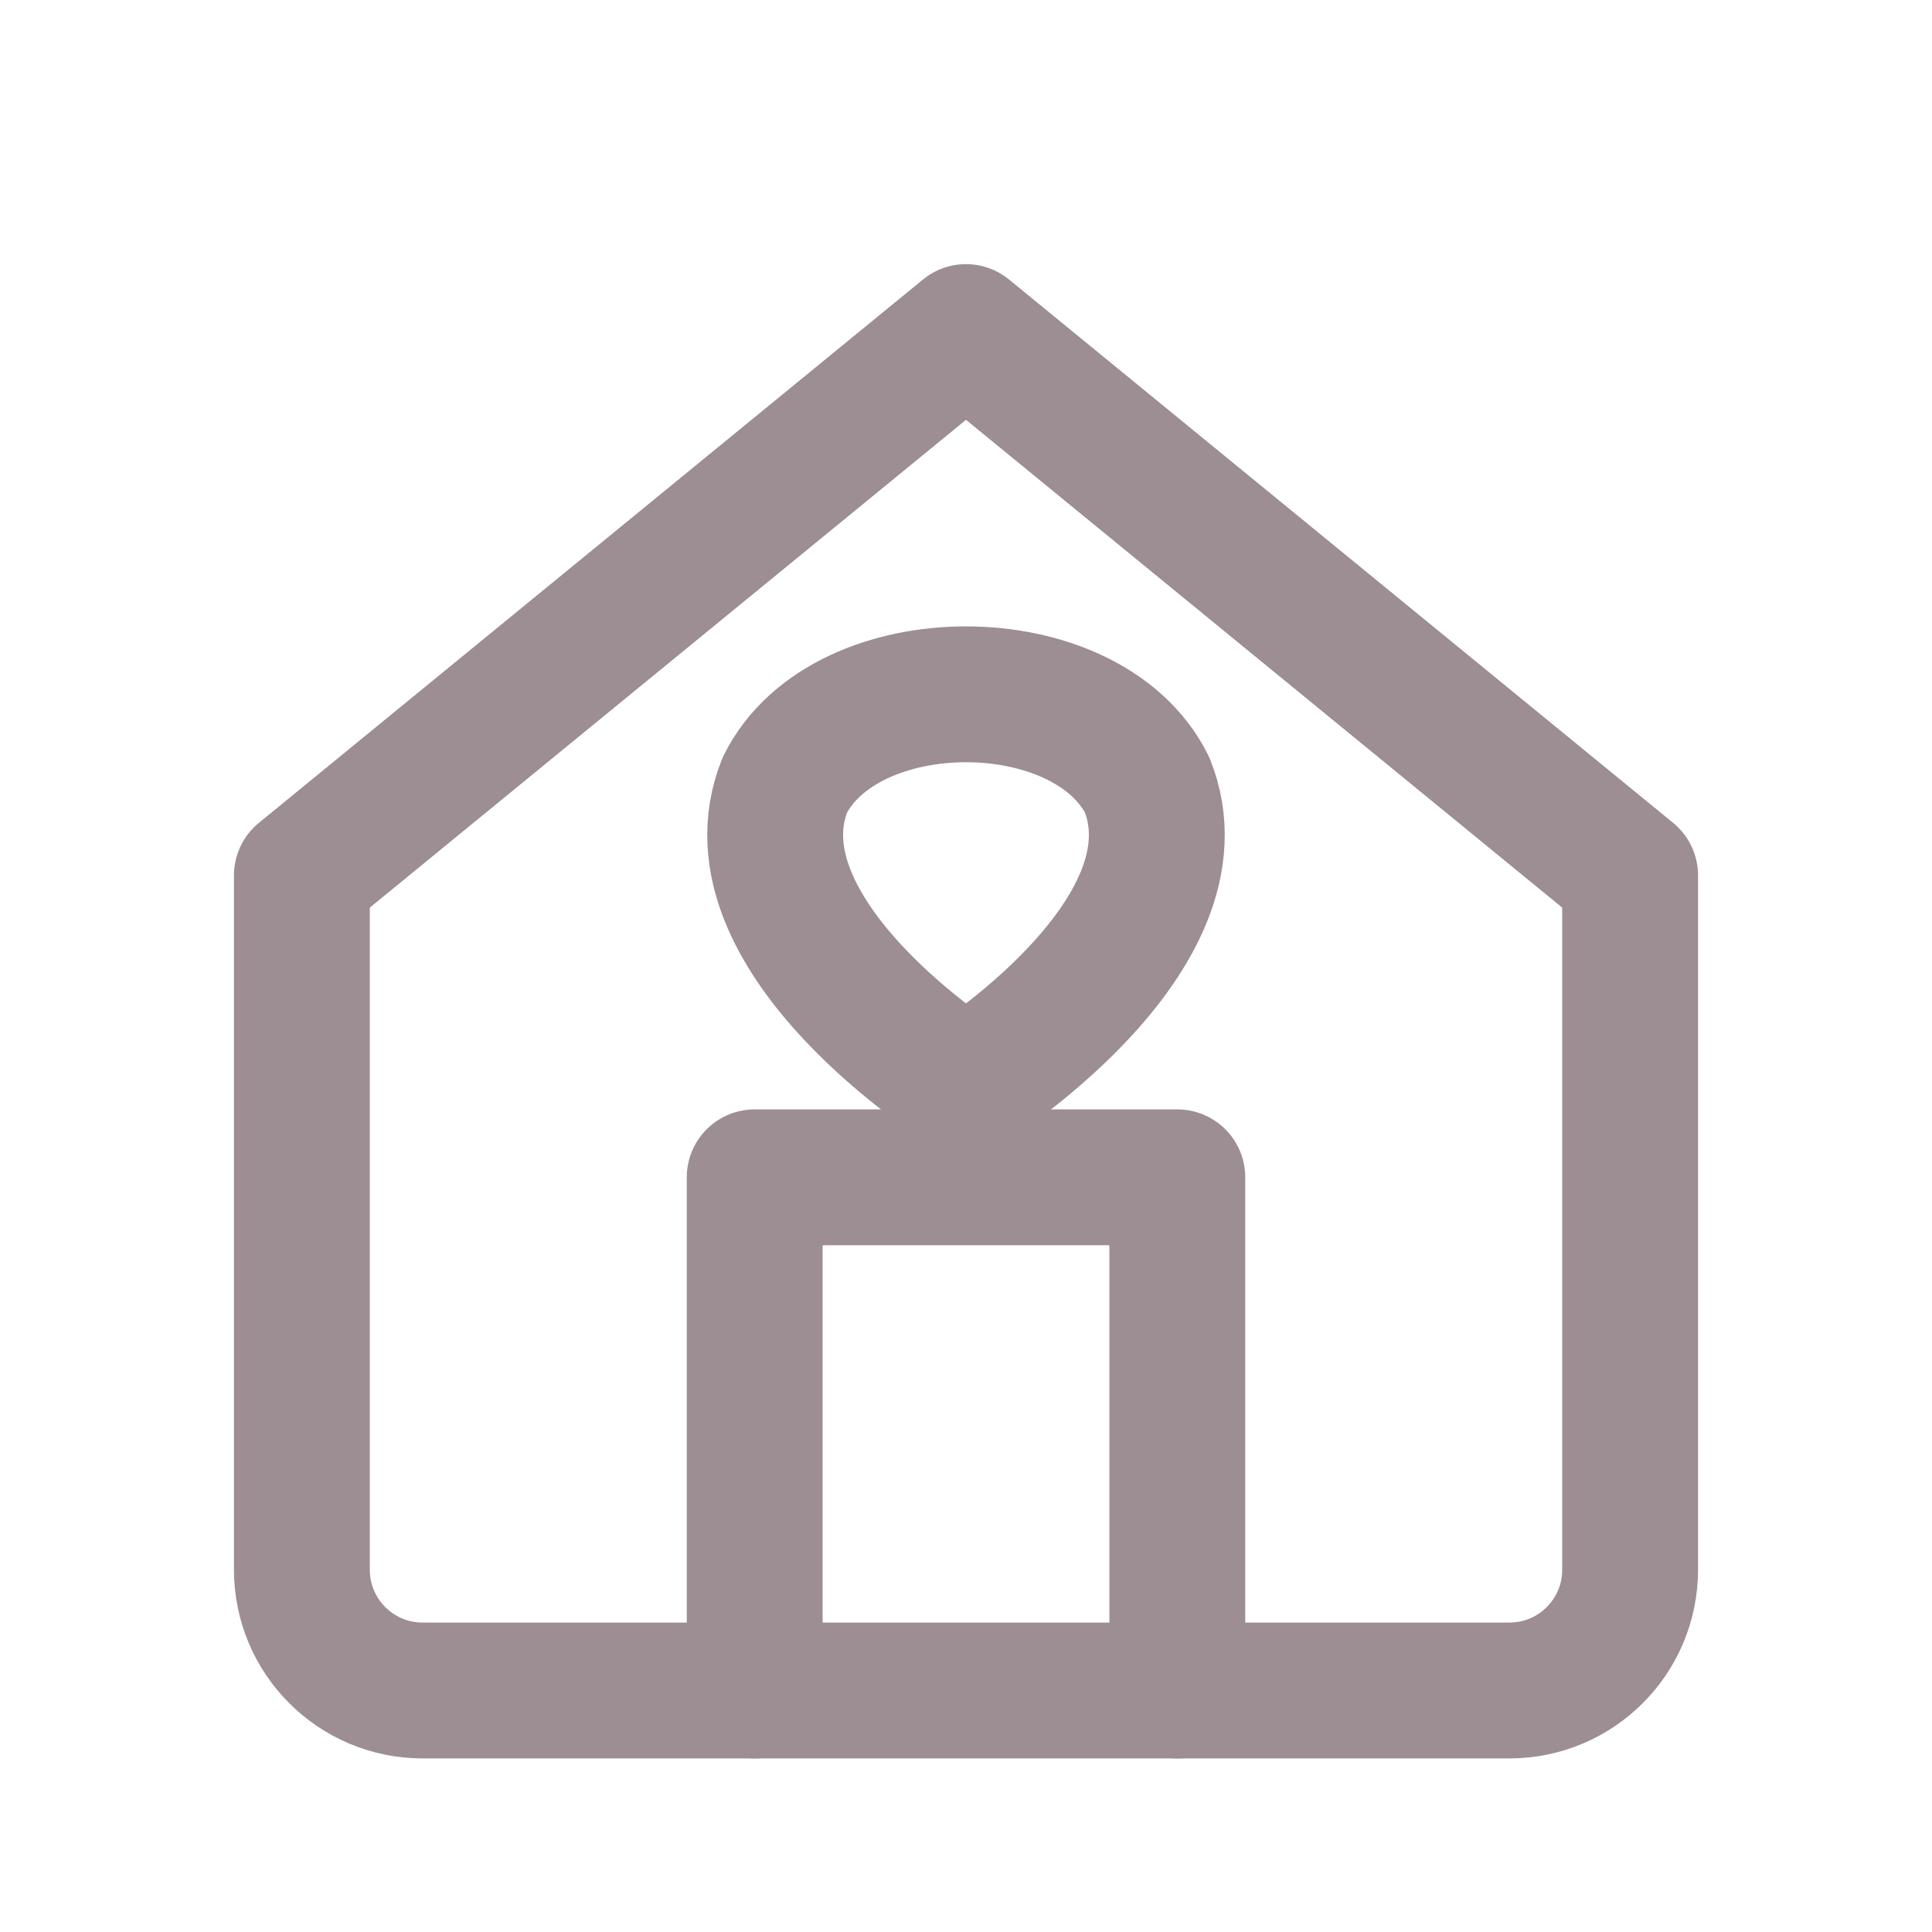
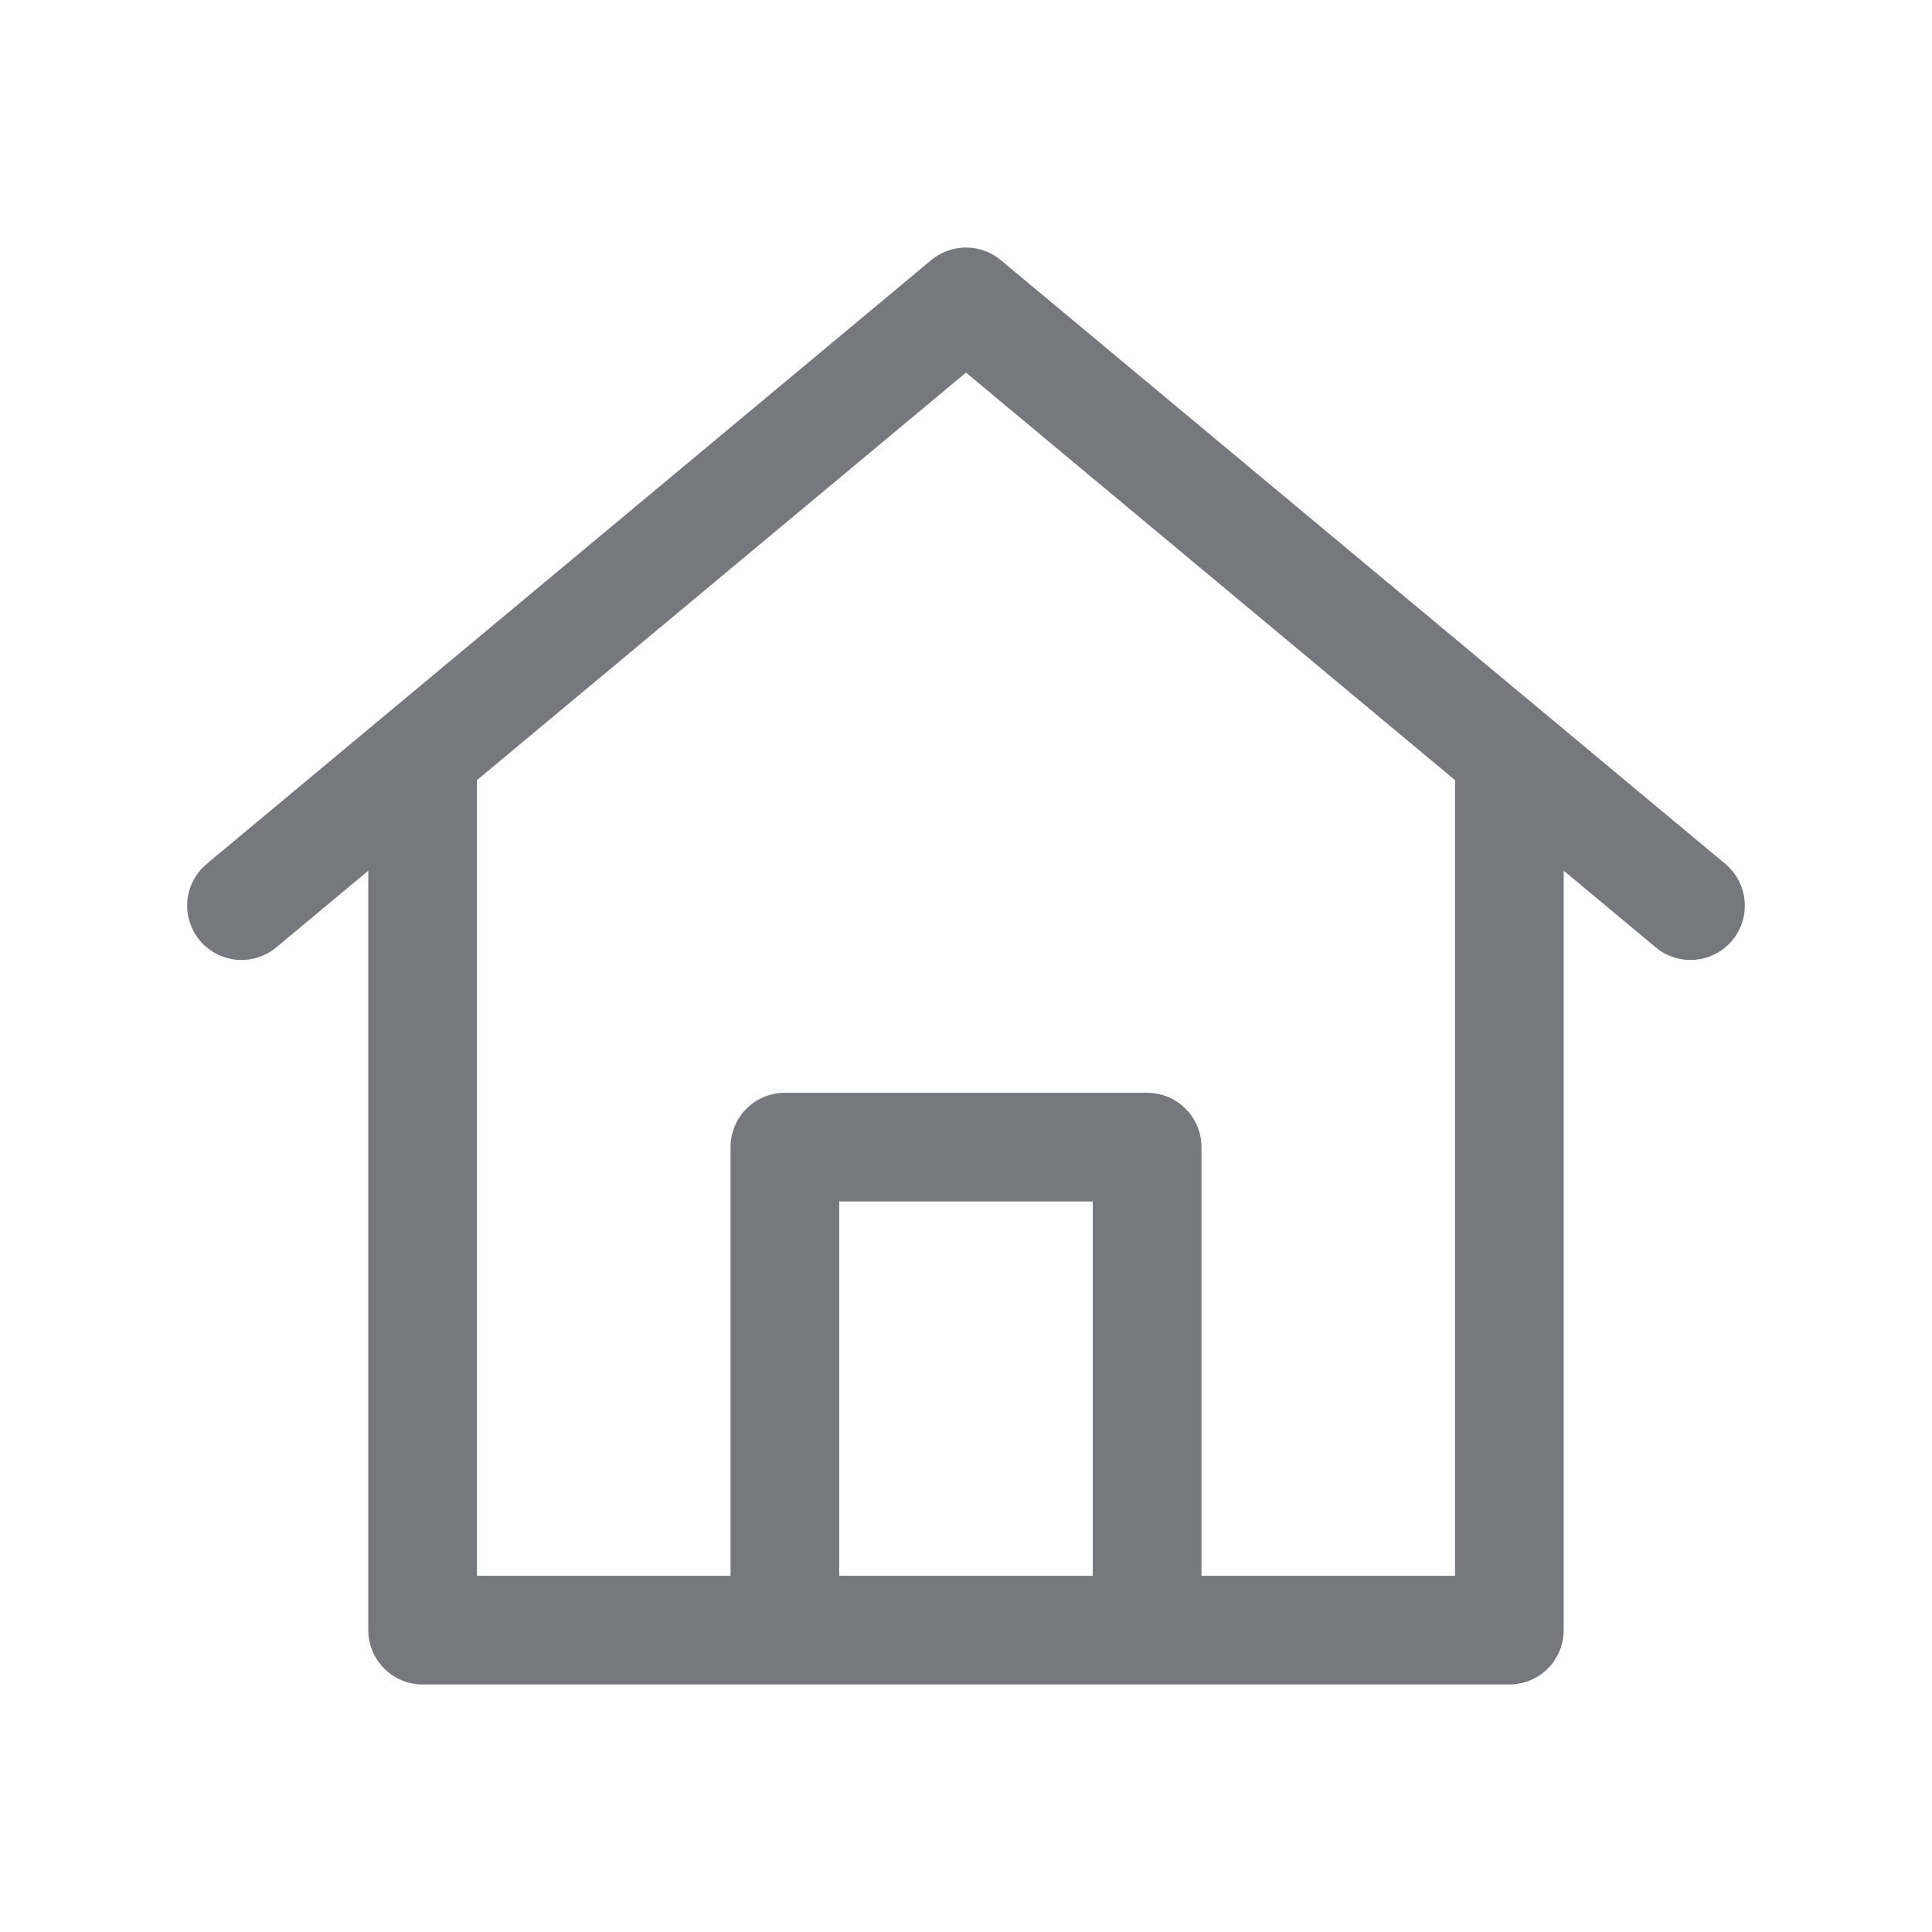
<svg xmlns="http://www.w3.org/2000/svg" width="64" height="64" viewBox="0 0 64 64">
-   <g fill="none" stroke="#9C8E93" stroke-width="4.5" stroke-linecap="round" stroke-linejoin="round">
-     <path d="M10 29 32 11l22 18v23a4 4 0 0 1-4 4H14a4 4 0 0 1-4-4Z" />
-     <path d="M25 56V39h14v17" />
-     <path d="M26 26c2-4 10-4 12 0 2 5-6 10-6 10s-8-5-6-10Z" />
+   <g fill="none" stroke="#77787D" stroke-width="3.6" stroke-linecap="round" stroke-linejoin="round">
+     <path d="M8 30 32 10l24 20M14 26v28h36V26M26 54V38h12v16" />
  </g>
</svg>
